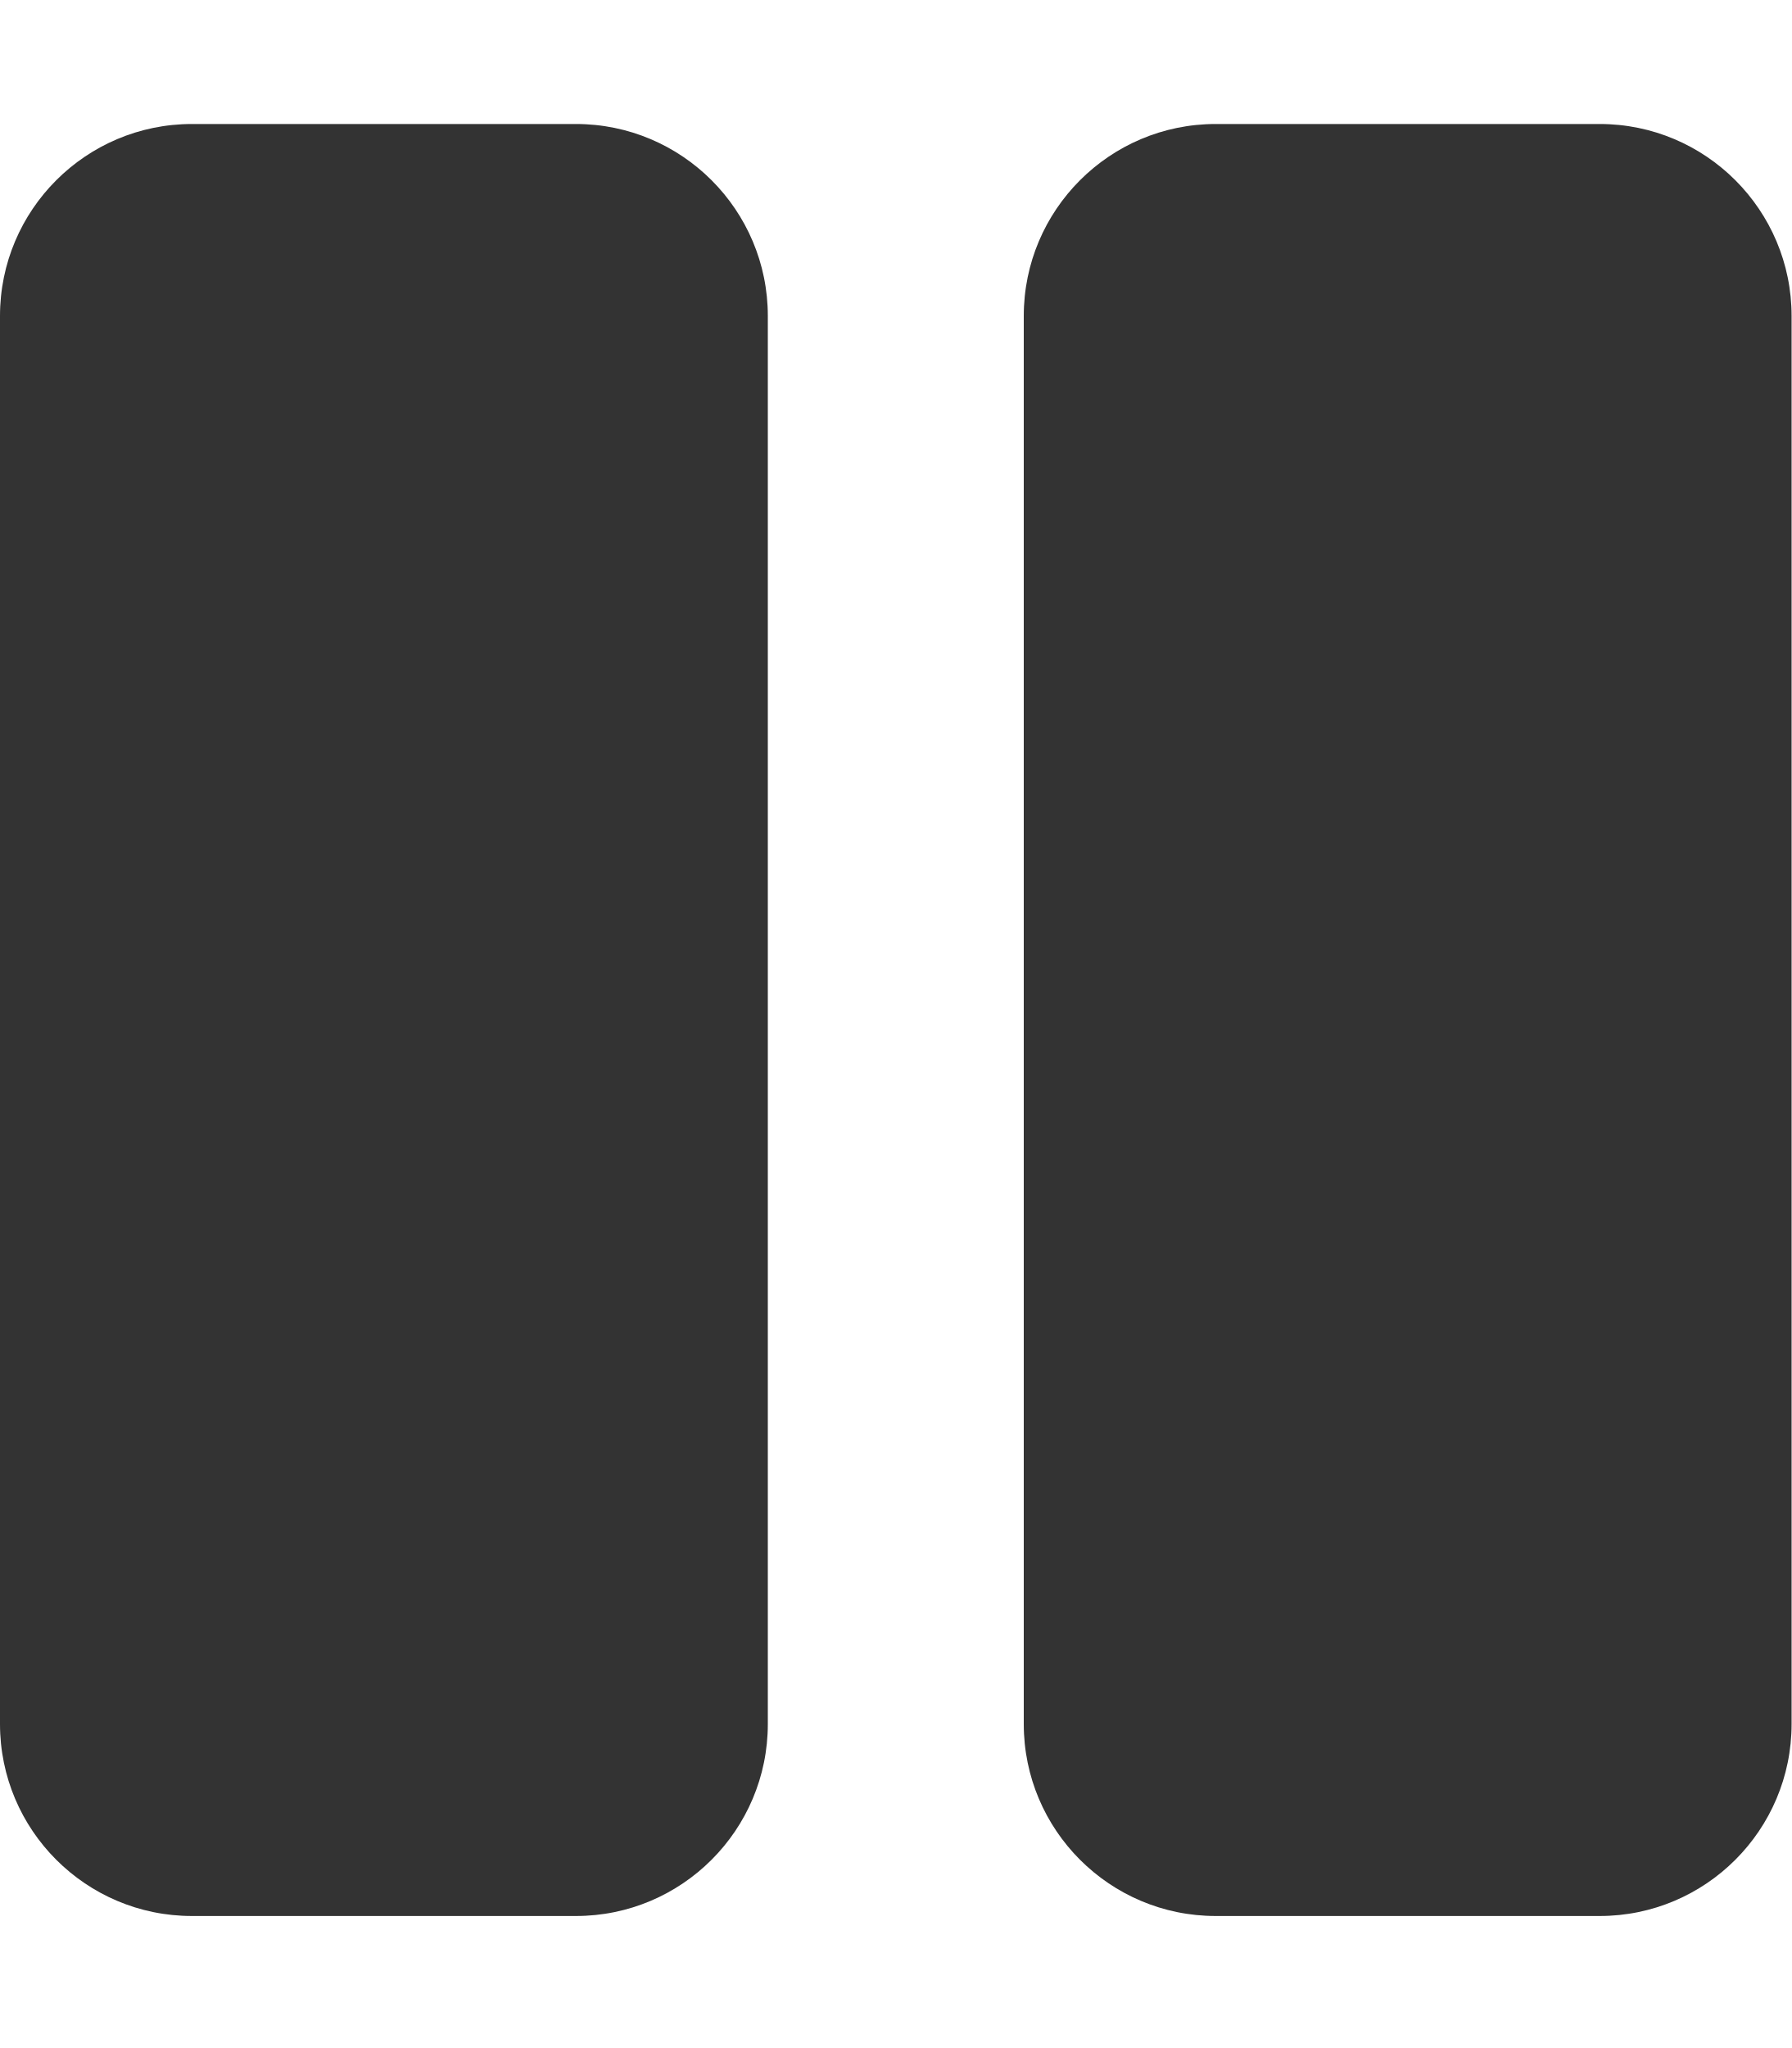
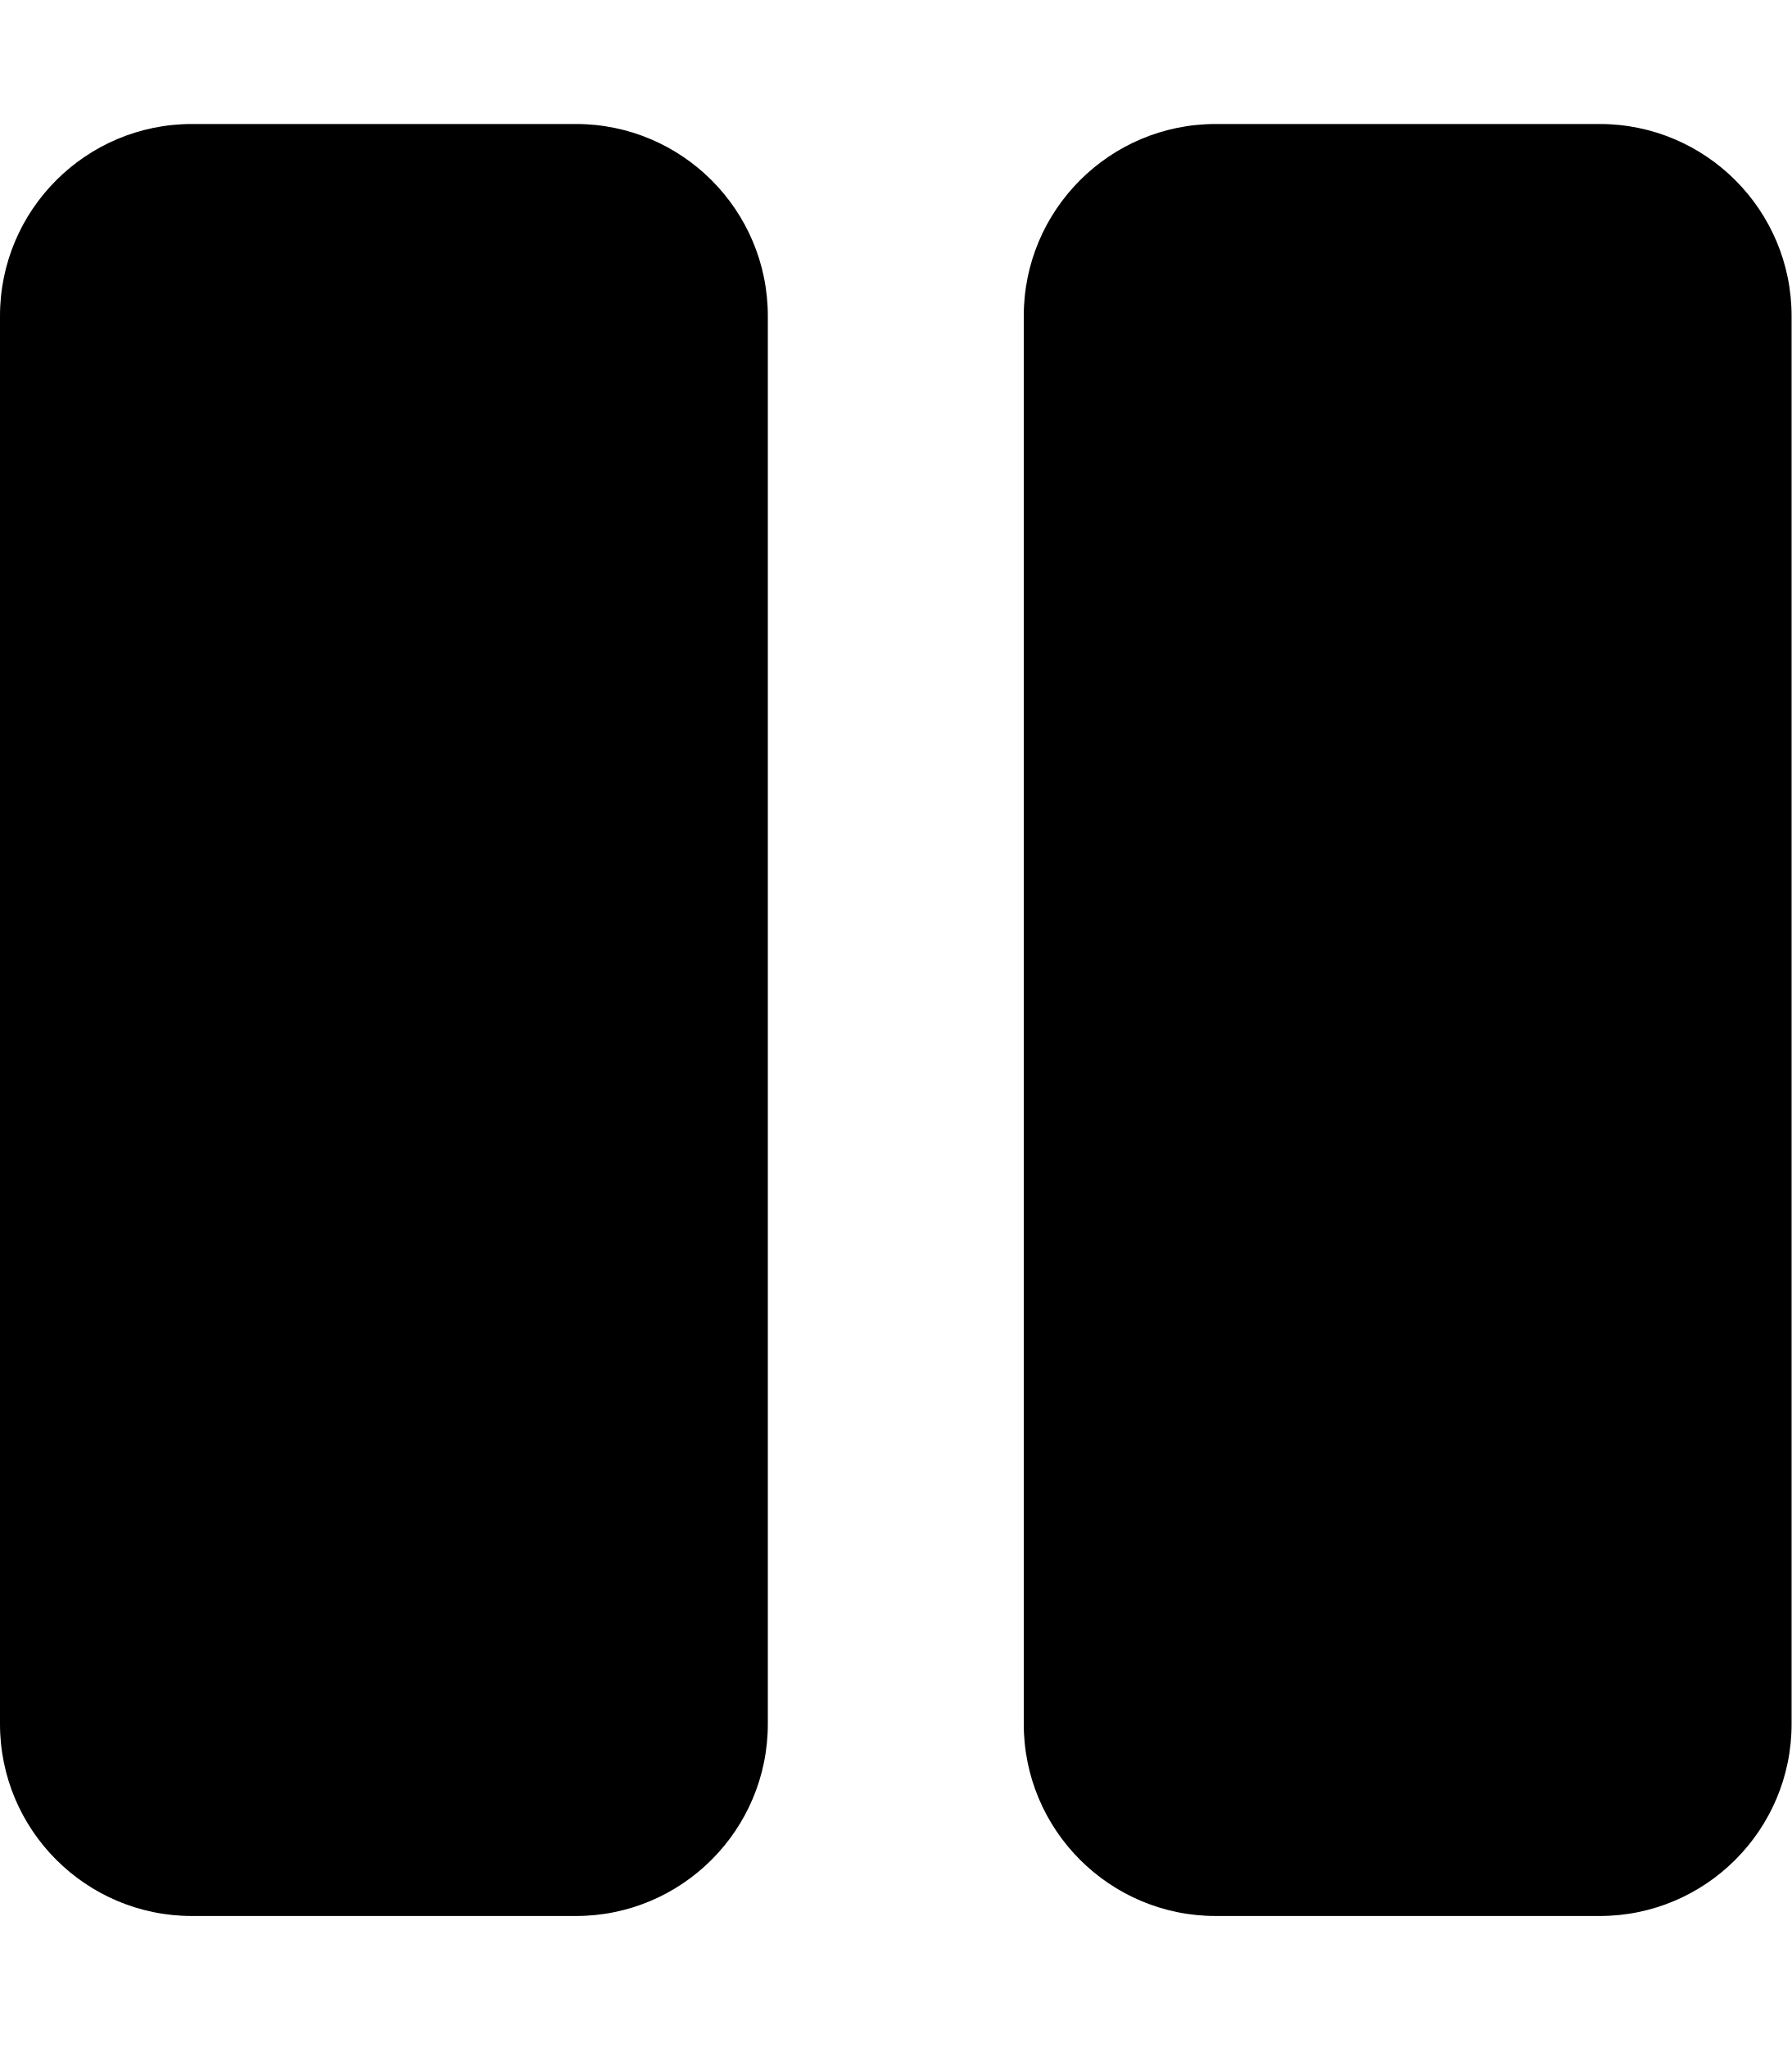
- <svg xmlns="http://www.w3.org/2000/svg" color="#333333" aria-hidden="true" focusable="false" data-prefix="fas" data-icon="pause" class="svg-inline--fa fa-pause fa-w-14" role="img" viewBox="0 0 448 512">
+ <svg xmlns="http://www.w3.org/2000/svg" color="#000000" aria-hidden="true" focusable="false" data-prefix="fas" data-icon="pause" class="svg-inline--fa fa-pause fa-w-14" role="img" viewBox="0 0 448 512">
  <path fill="currentColor" d="M144 479H48c-26.5 0-48-21.5-48-48V79c0-26.5 21.5-48 48-48h96c26.5 0 48 21.5 48 48v352c0 26.5-21.5 48-48 48zm304-48V79c0-26.5-21.5-48-48-48h-96c-26.5 0-48 21.5-48 48v352c0 26.5 21.5 48 48 48h96c26.5 0 48-21.5 48-48z" />
</svg>
